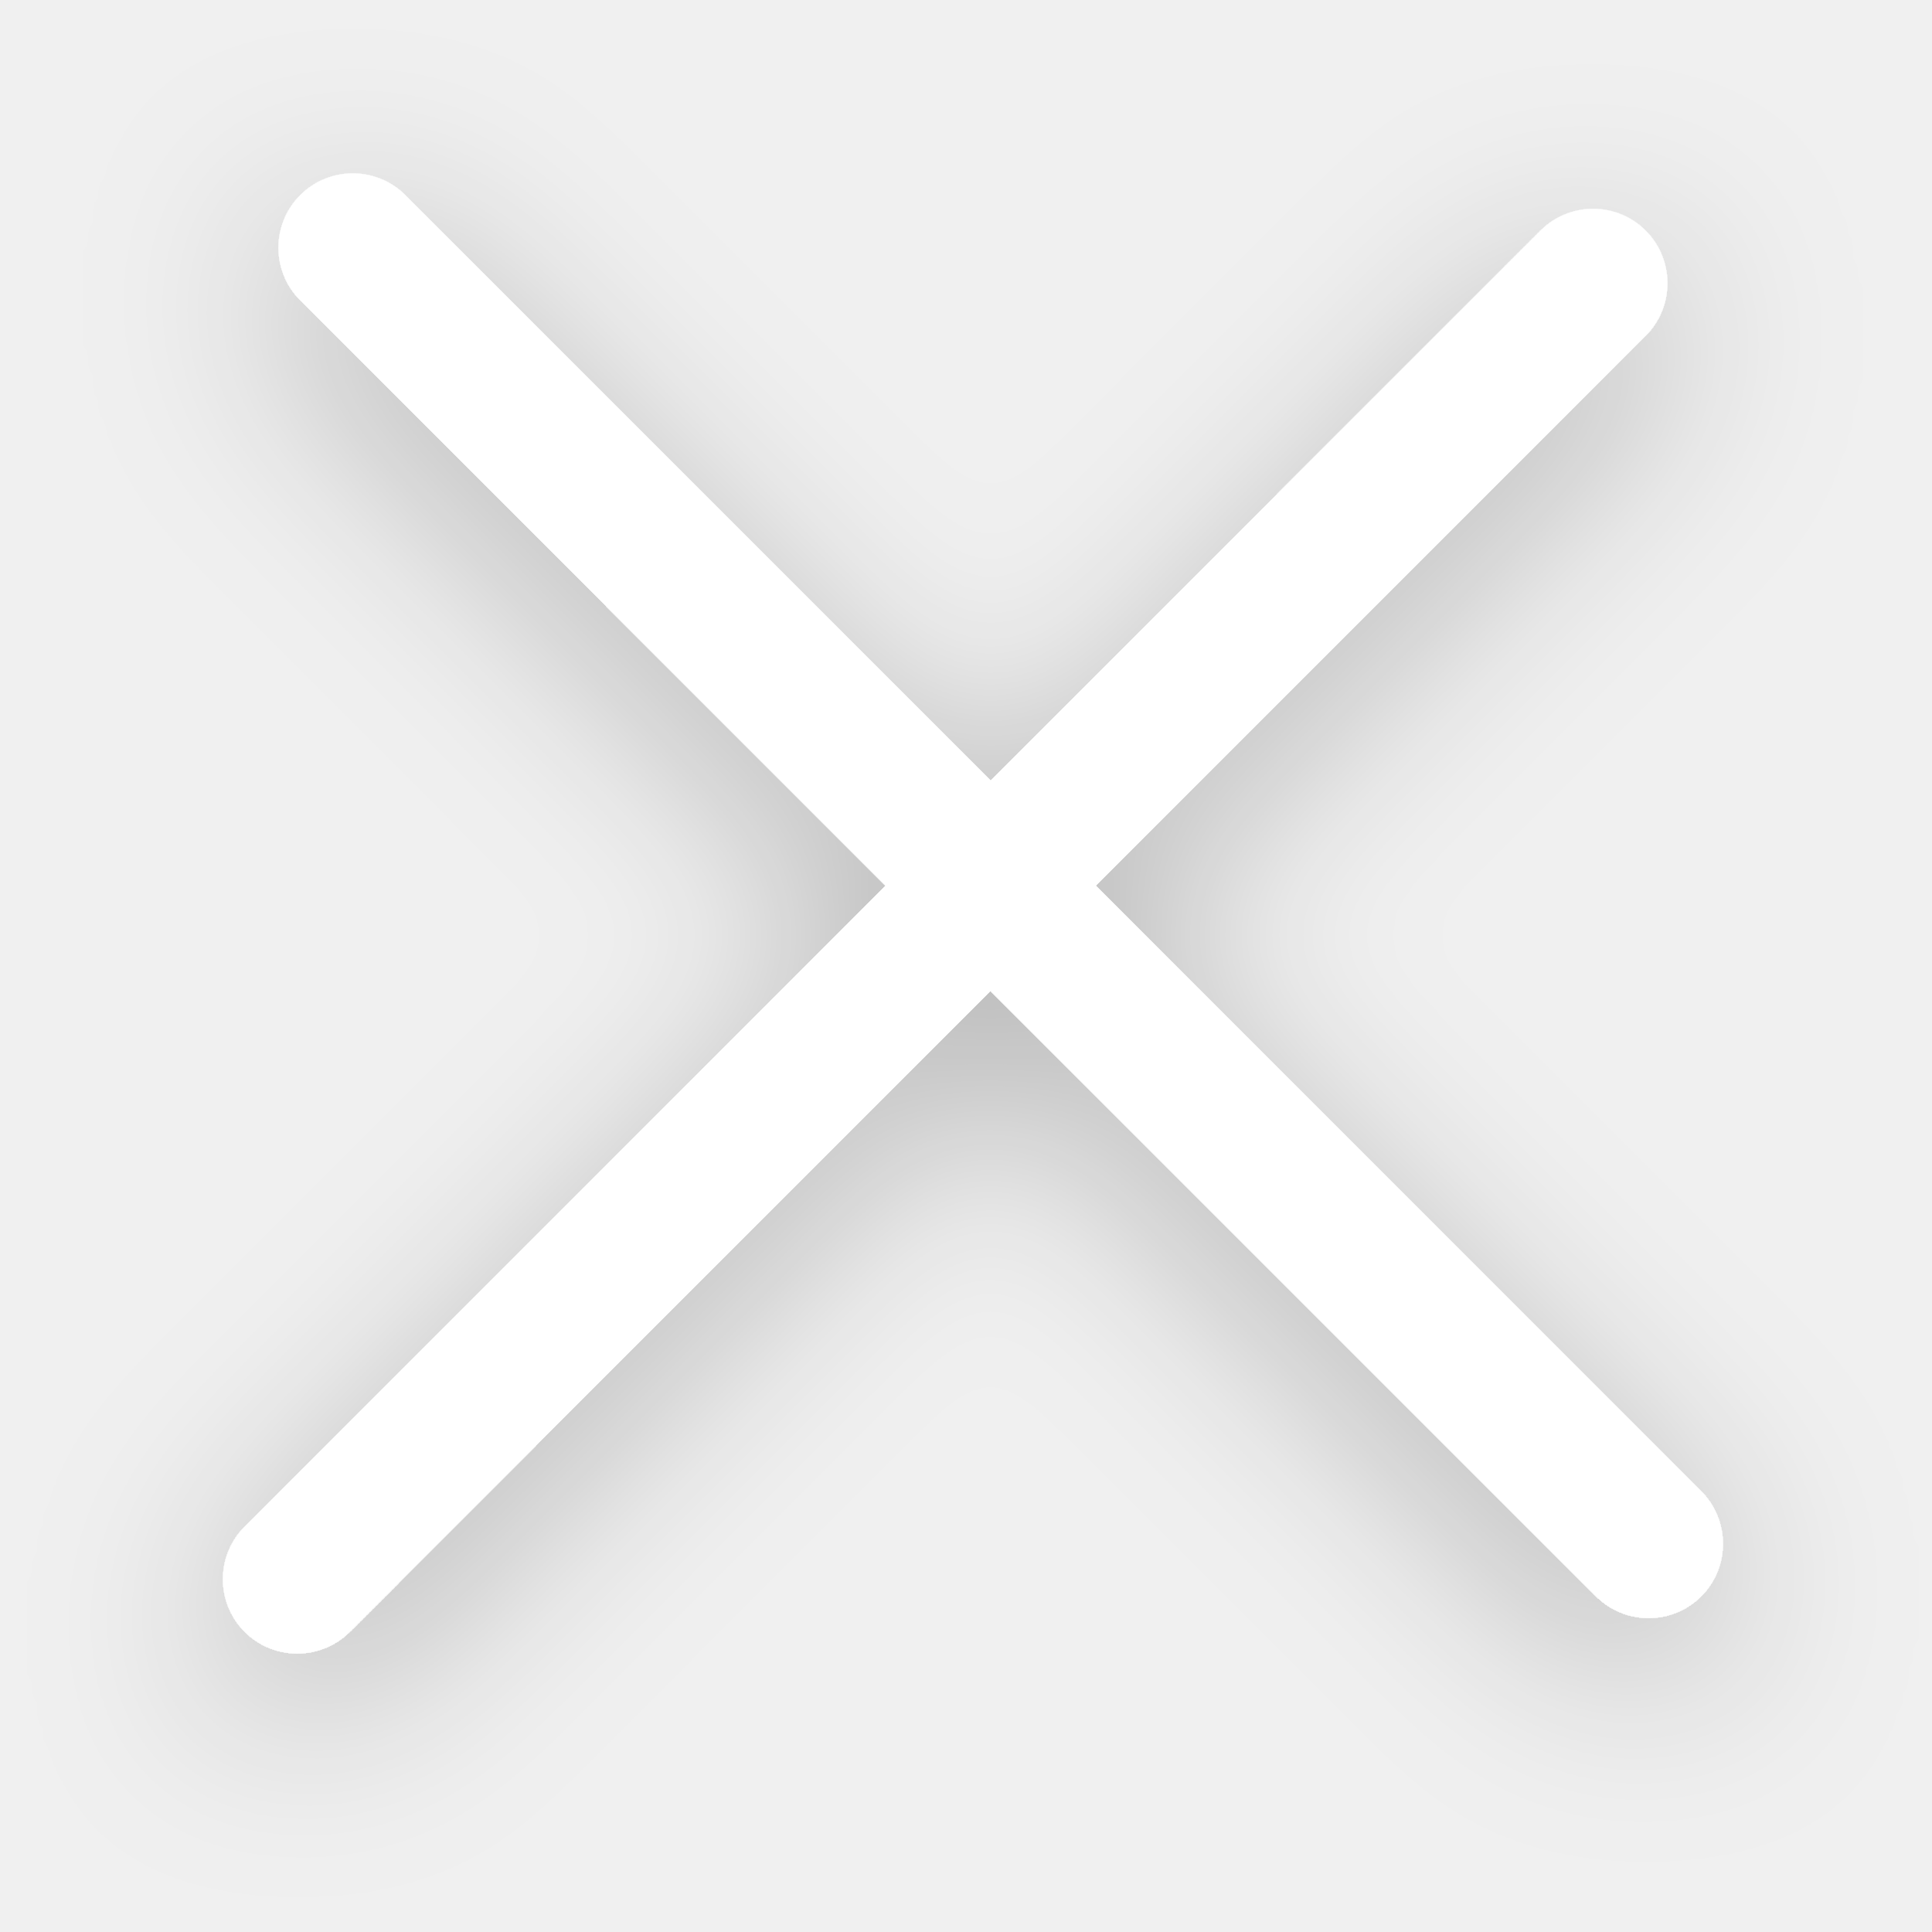
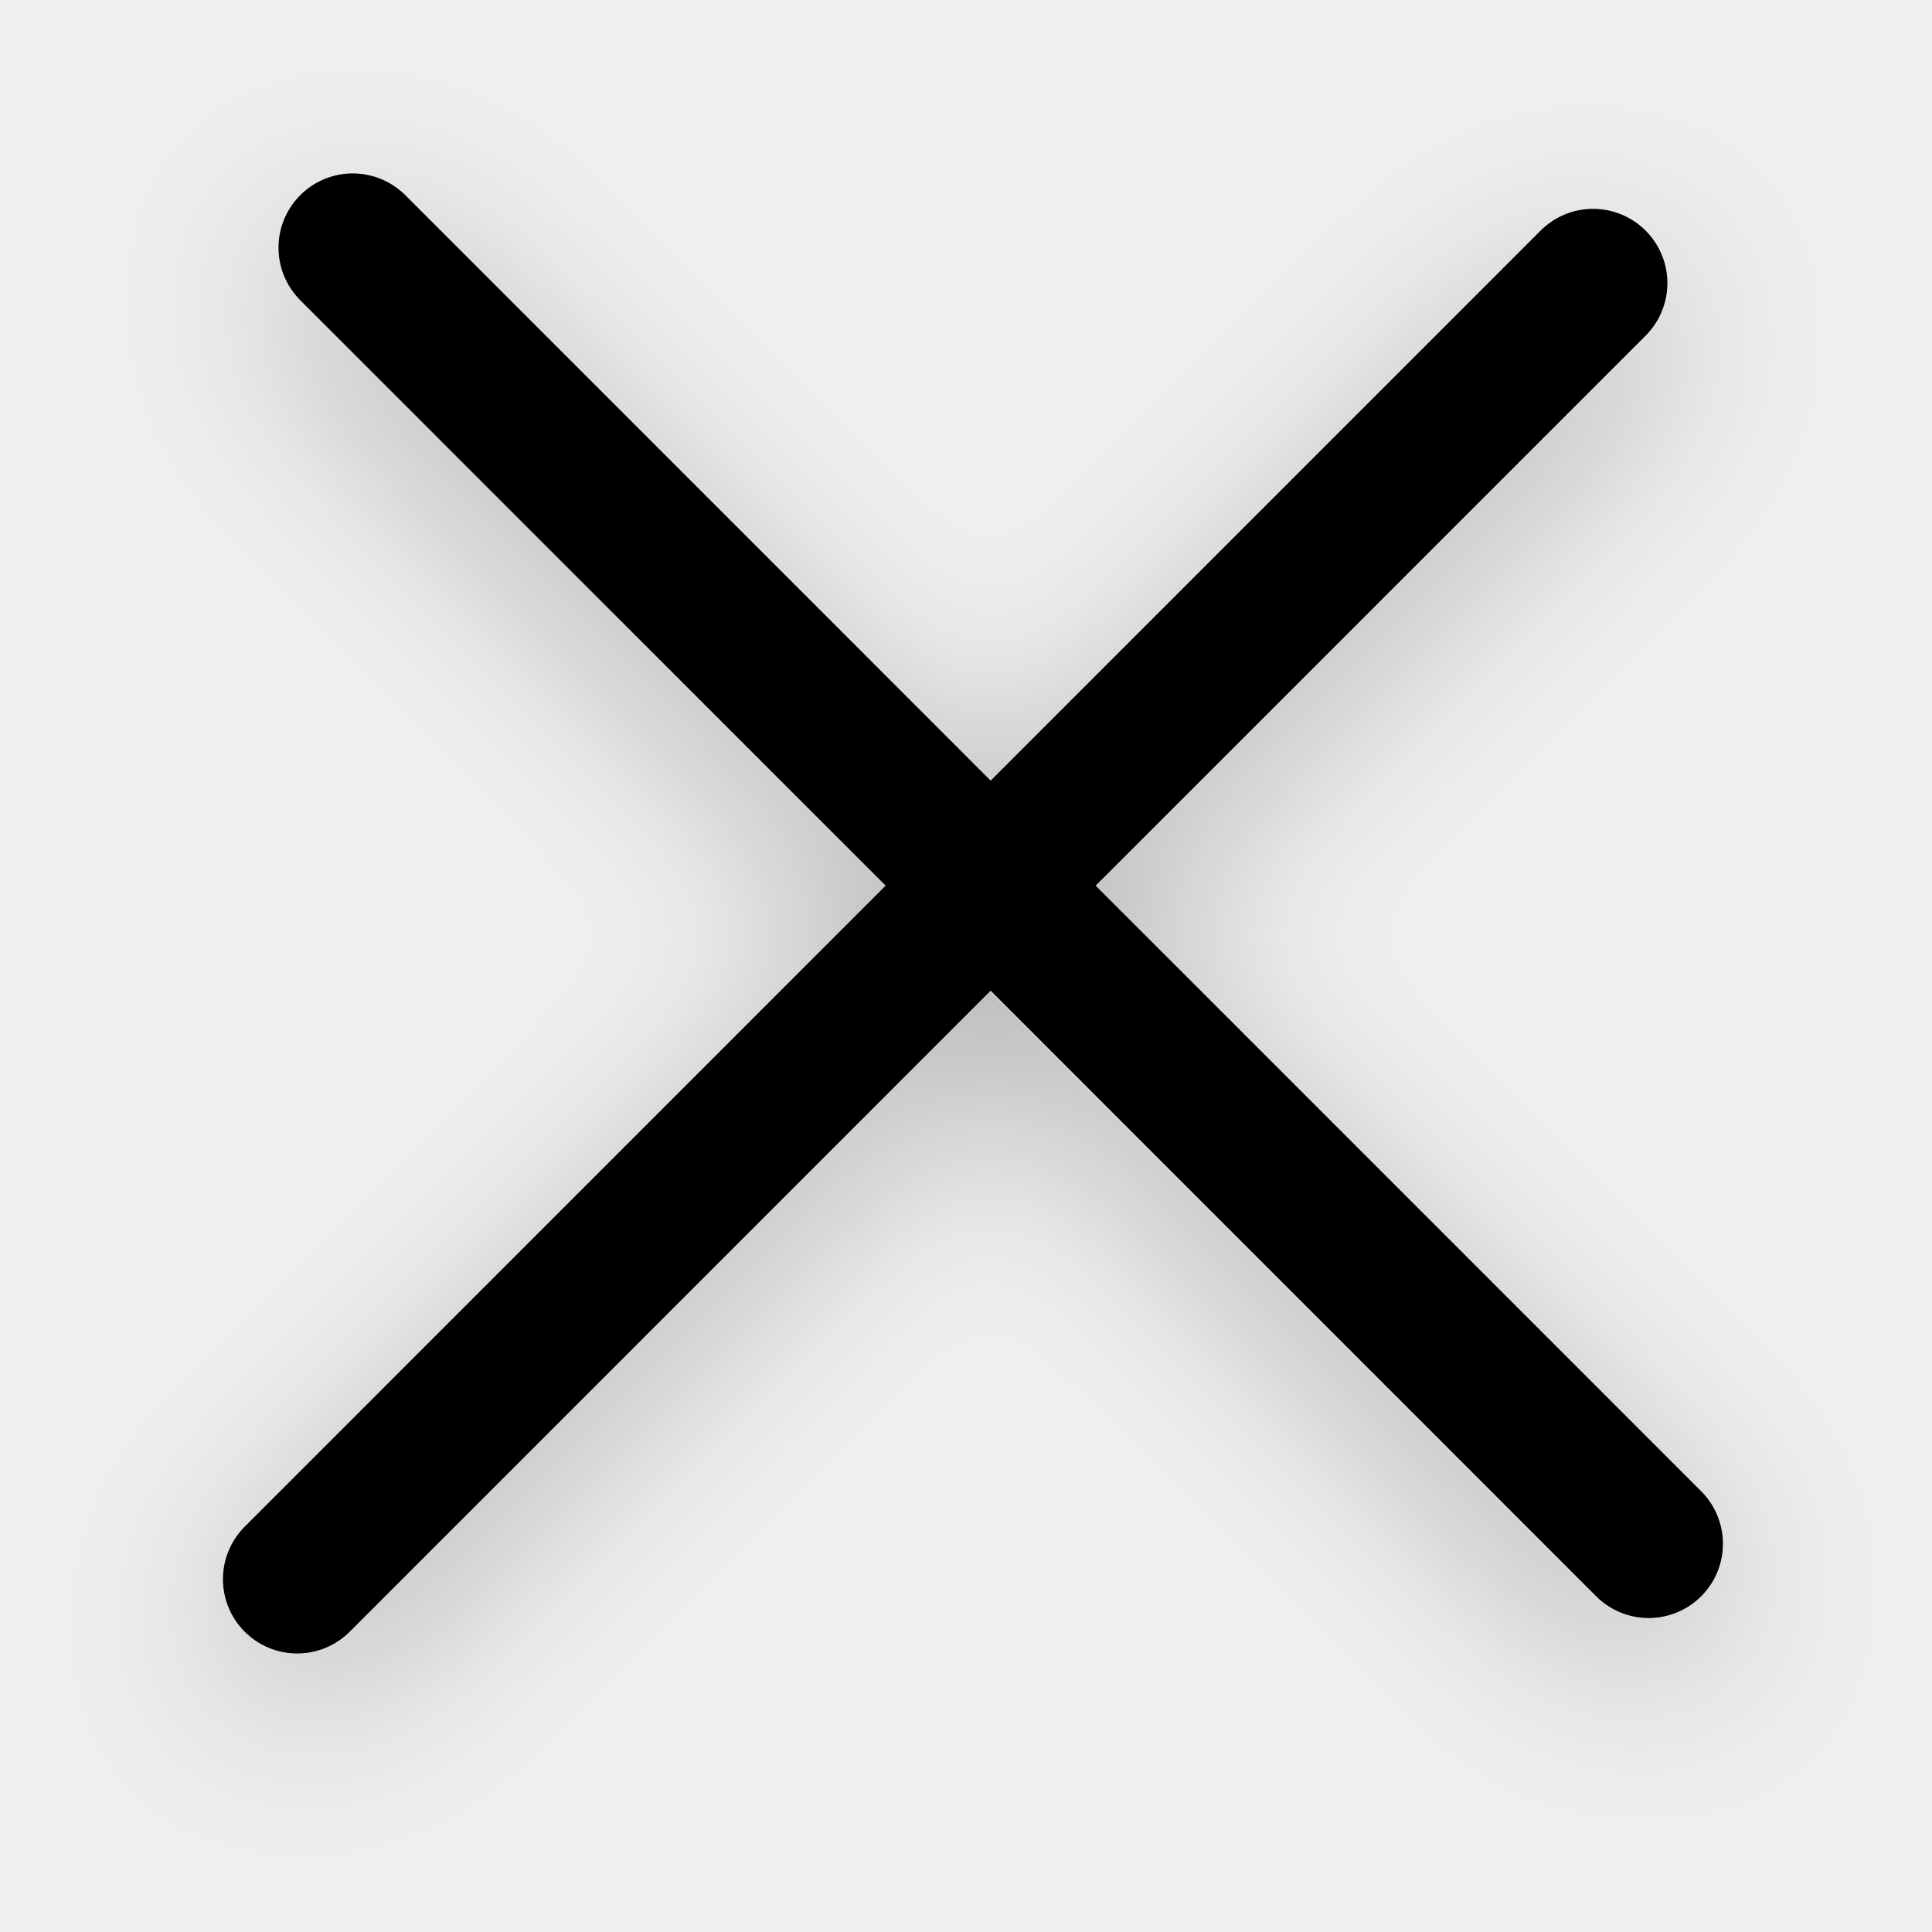
- <svg xmlns="http://www.w3.org/2000/svg" width="39" height="39" viewBox="0 0 39 39" fill="none">
-   <g filter="url(#filter0_d_221_331)">
-     <line x1="1.5" y1="-1.5" x2="38.497" y2="-1.5" transform="matrix(0.707052 0.707161 -0.707052 0.707161 5 5)" stroke="white" stroke-width="3" stroke-linecap="round" />
-     <line x1="1.5" y1="-1.5" x2="38.497" y2="-1.5" transform="matrix(0.707052 -0.707161 0.707052 0.707161 6.00015 34)" stroke="white" stroke-width="3" stroke-linecap="round" />
+ <svg xmlns="http://www.w3.org/2000/svg" width="39" height="39" fill="none">
+   <g filter="url(#a)" stroke="currentColor" stroke-width="3" stroke-linecap="round">
+     <path transform="rotate(45.004 -3.535 8.535)" d="M1.5-1.5h36.997" />
+     <path transform="rotate(-45.004 44.037 9.758)" d="M1.5-1.5h36.997" />
  </g>
  <defs>
-     <filter id="filter0_d_221_331" x="0.5" y="0.5" width="38.279" height="37.879" filterUnits="userSpaceOnUse" color-interpolation-filters="sRGB">
+     <filter id="a" x=".5" y=".5" width="38.279" height="37.879" filterUnits="userSpaceOnUse" color-interpolation-filters="sRGB">
      <feFlood flood-opacity="0" result="BackgroundImageFix" />
-       <feColorMatrix in="SourceAlpha" type="matrix" values="0 0 0 0 0 0 0 0 0 0 0 0 0 0 0 0 0 0 127 0" result="hardAlpha" />
+       <feColorMatrix in="SourceAlpha" values="0 0 0 0 0 0 0 0 0 0 0 0 0 0 0 0 0 0 127 0" result="hardAlpha" />
      <feOffset dy="1" />
      <feGaussianBlur stdDeviation="2" />
      <feComposite in2="hardAlpha" operator="out" />
-       <feColorMatrix type="matrix" values="0 0 0 0 0 0 0 0 0 0 0 0 0 0 0 0 0 0 0.25 0" />
-       <feBlend mode="normal" in2="BackgroundImageFix" result="effect1_dropShadow_221_331" />
-       <feBlend mode="normal" in="SourceGraphic" in2="effect1_dropShadow_221_331" result="shape" />
+       <feColorMatrix values="0 0 0 0 0 0 0 0 0 0 0 0 0 0 0 0 0 0 0.25 0" />
+       <feBlend in2="BackgroundImageFix" result="effect1_dropShadow_221_331" />
+       <feBlend in="SourceGraphic" in2="effect1_dropShadow_221_331" result="shape" />
    </filter>
  </defs>
</svg>
